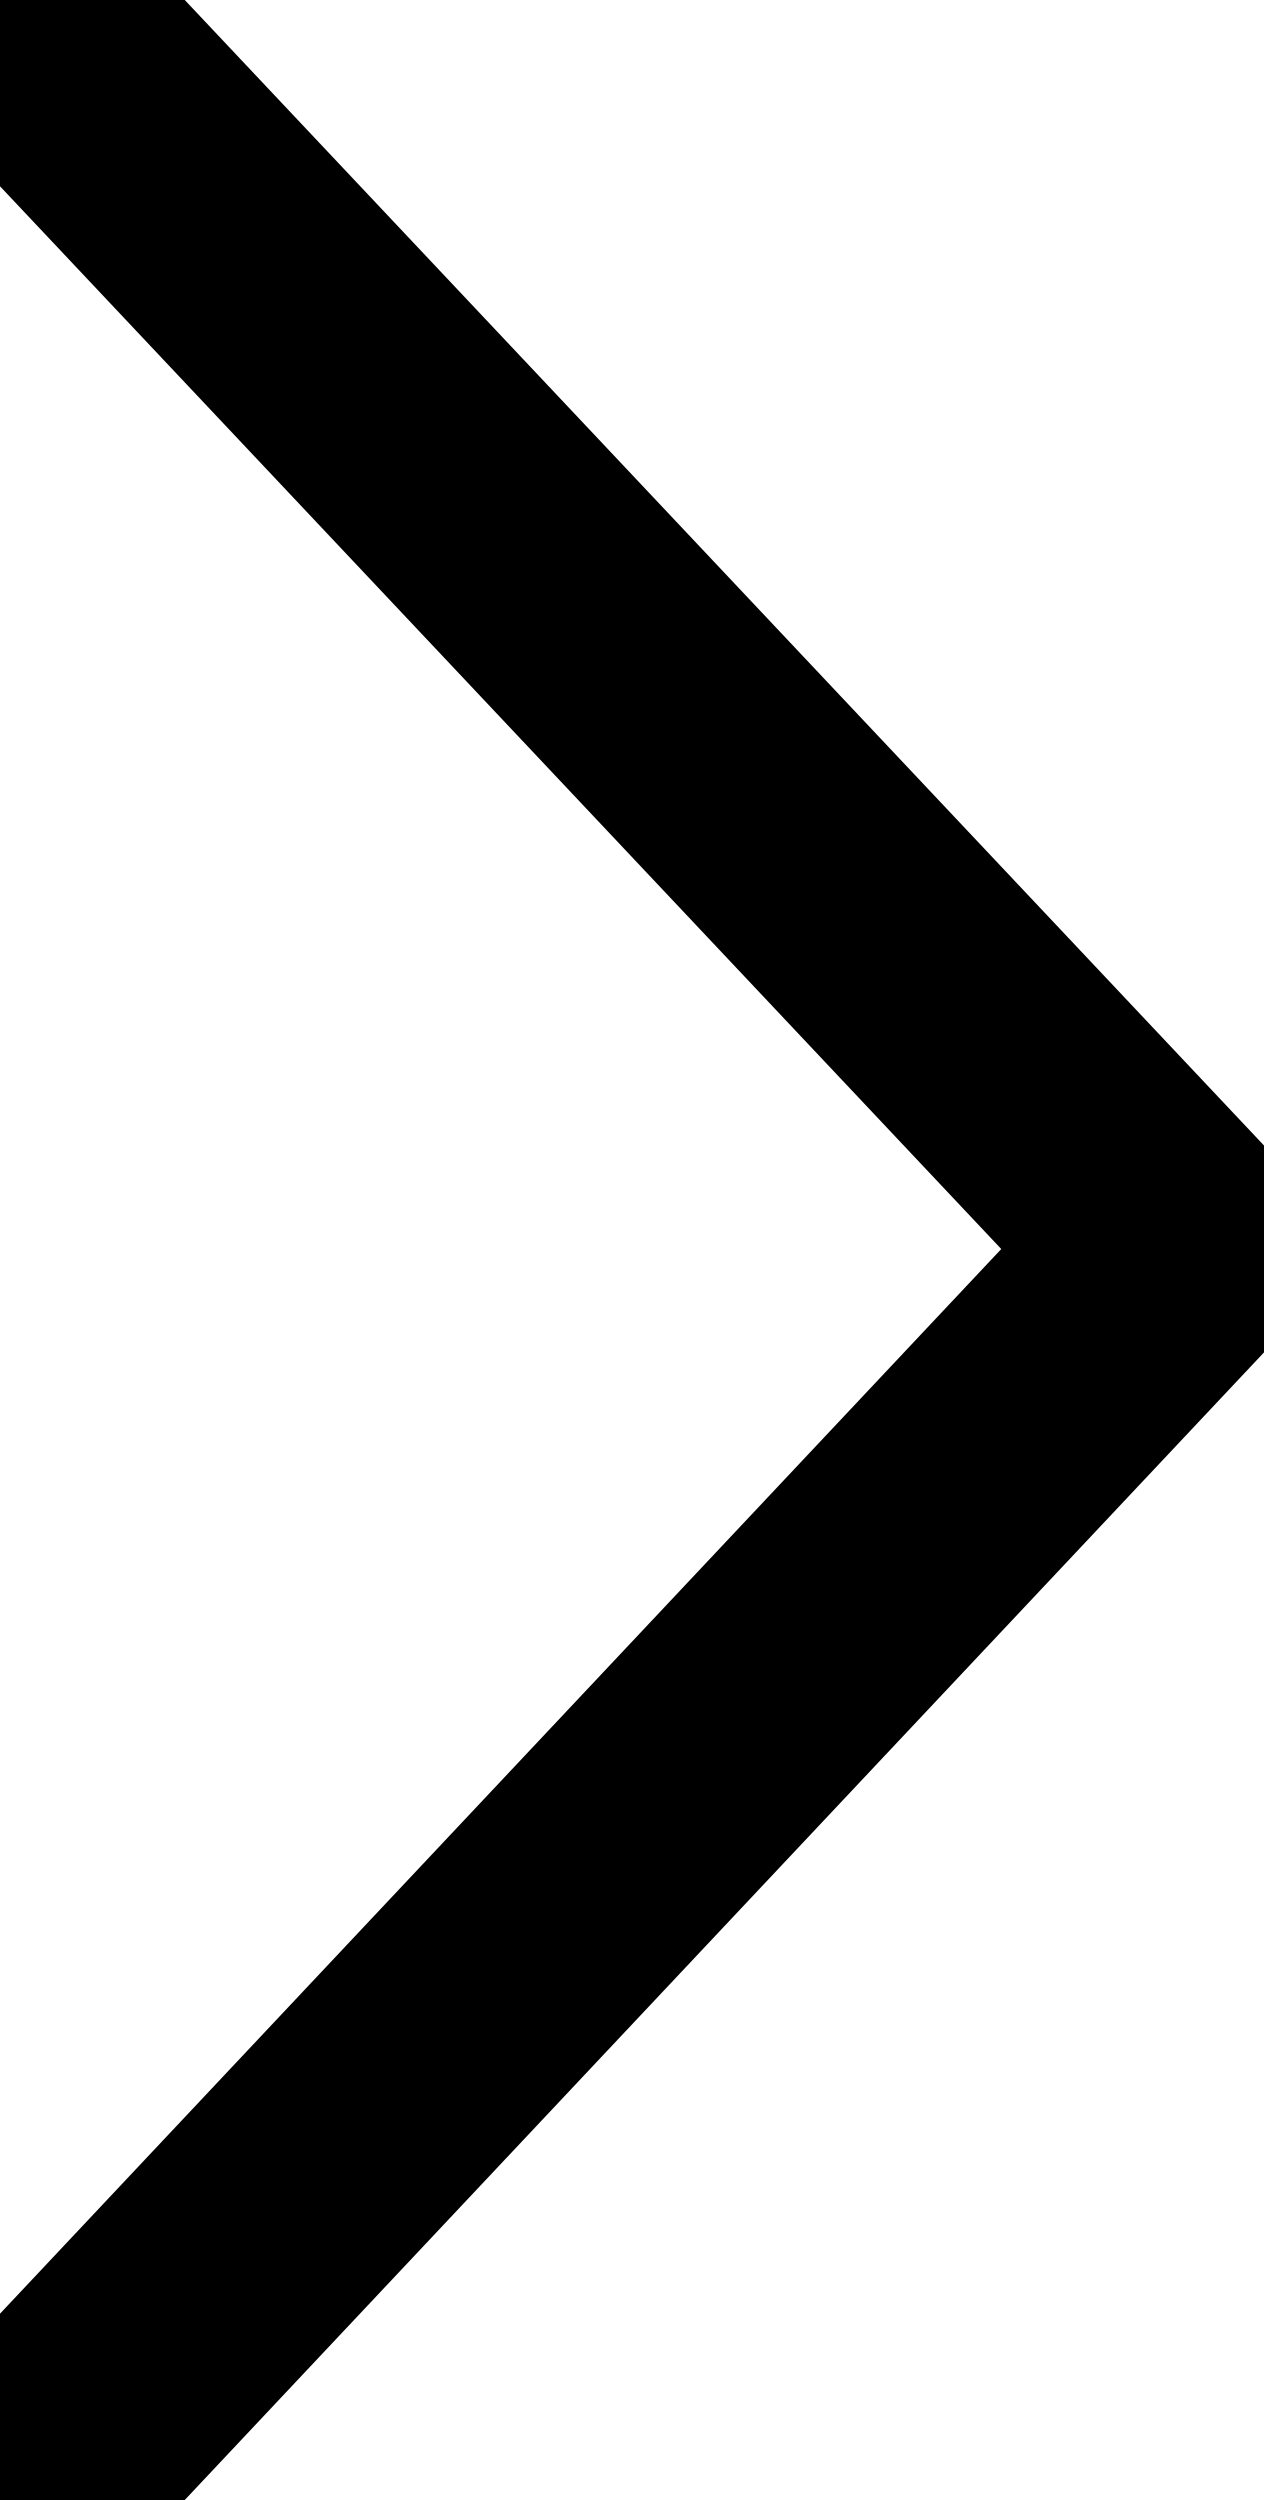
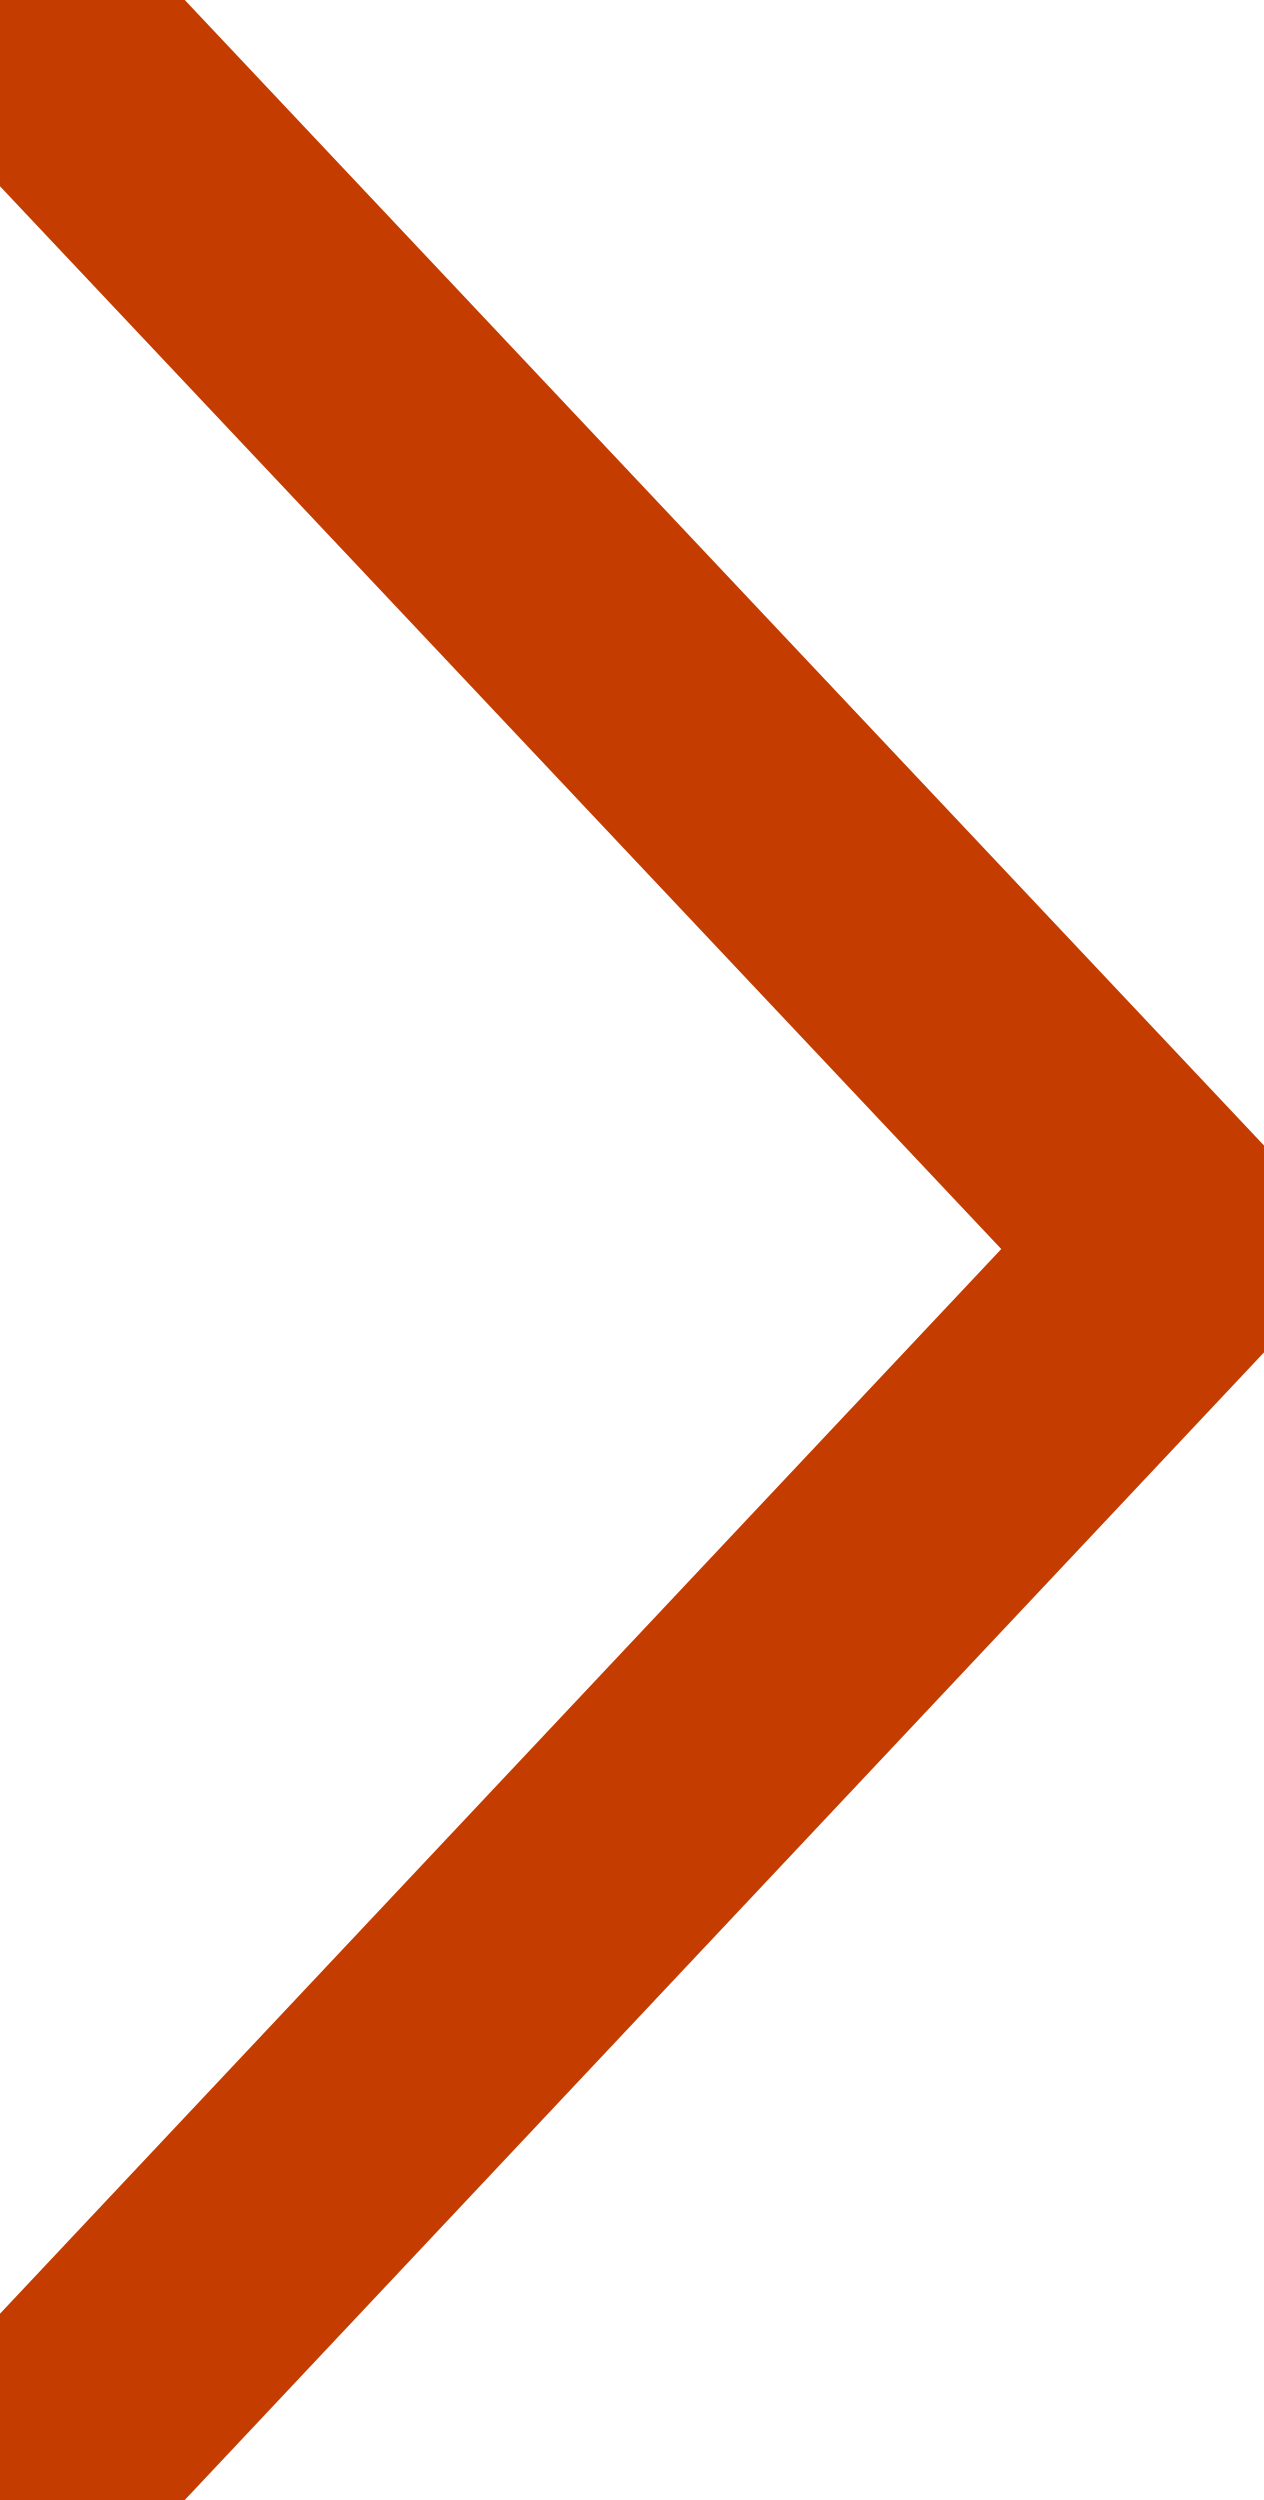
<svg xmlns="http://www.w3.org/2000/svg" width="9.635" height="19.068" viewBox="0 0 9.635 19.068">
-   <path id="Path_129" data-name="Path 129" d="M1344.473,3087.745l8.9-8.385,8.916,8.385" transform="translate(3088.37 -1343.847) rotate(90)" fill="none" stroke="#000000" stroke-linecap="round" stroke-linejoin="round" stroke-width="2" />
+   <path id="Path_129" data-name="Path 129" d="M1344.473,3087.745l8.9-8.385,8.916,8.385" transform="translate(3088.37 -1343.847) rotate(90)" fill="none" stroke="#C43C00" stroke-linecap="round" stroke-linejoin="round" stroke-width="2" />
</svg>
